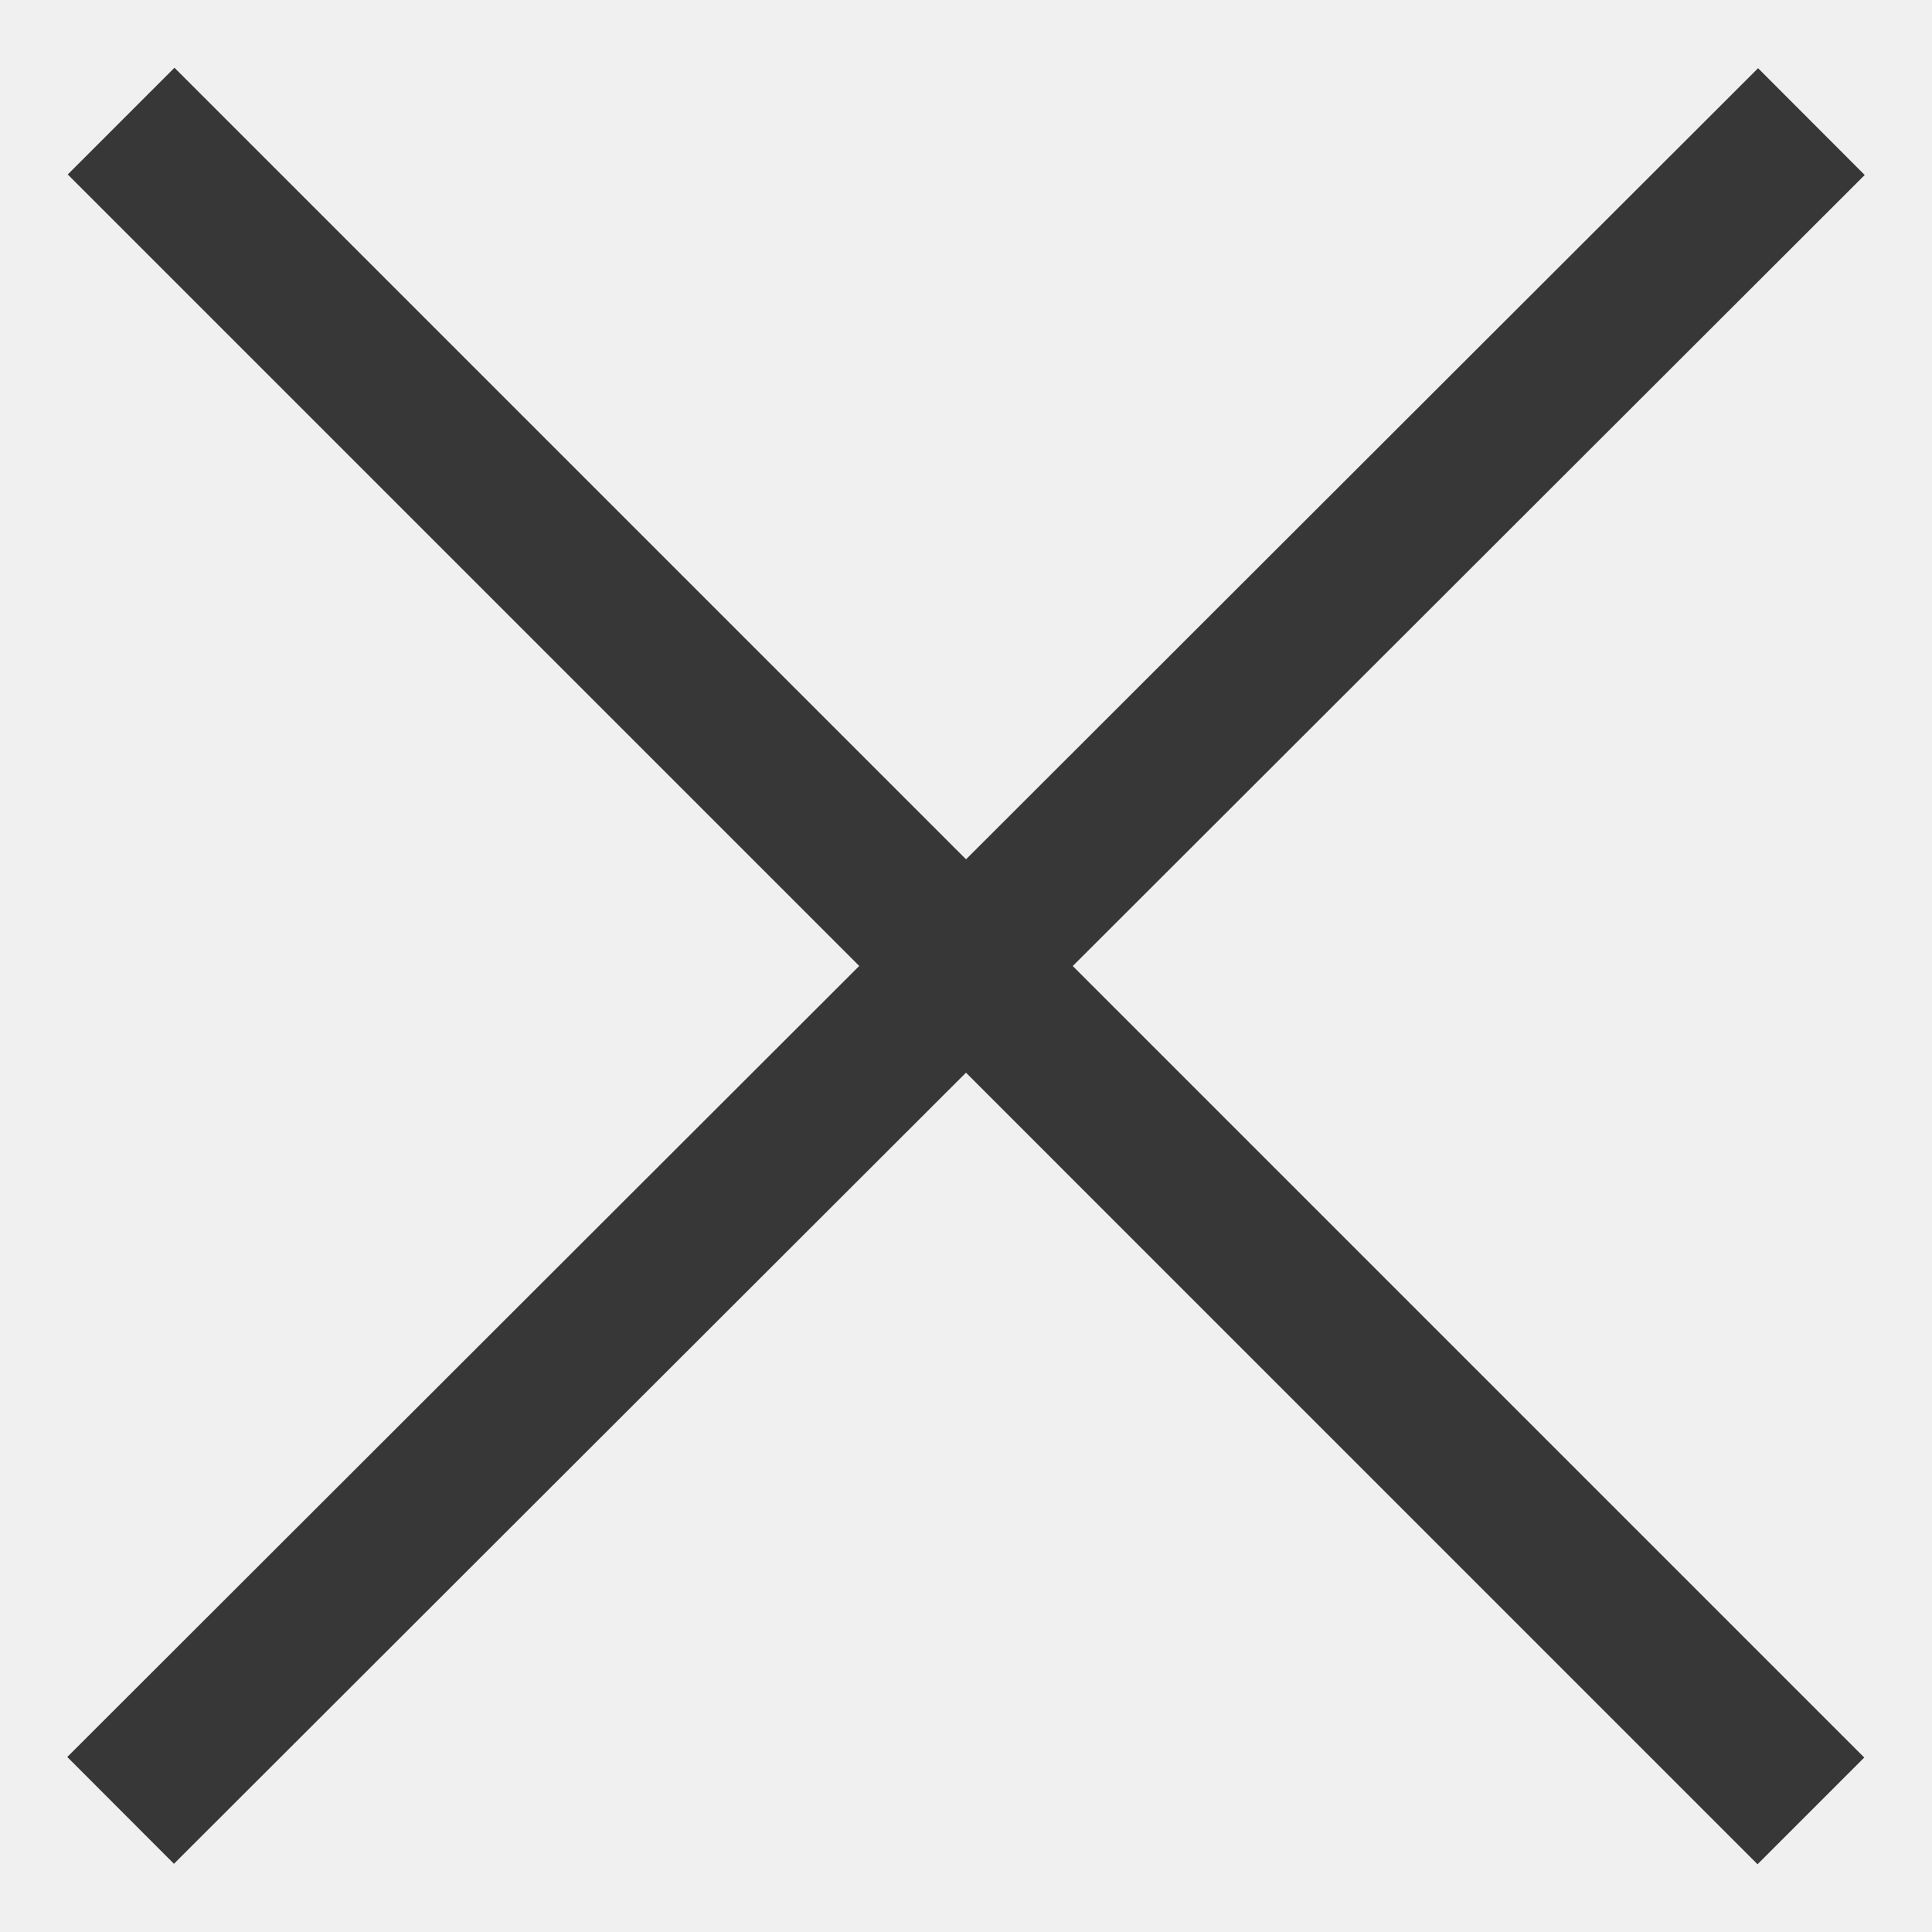
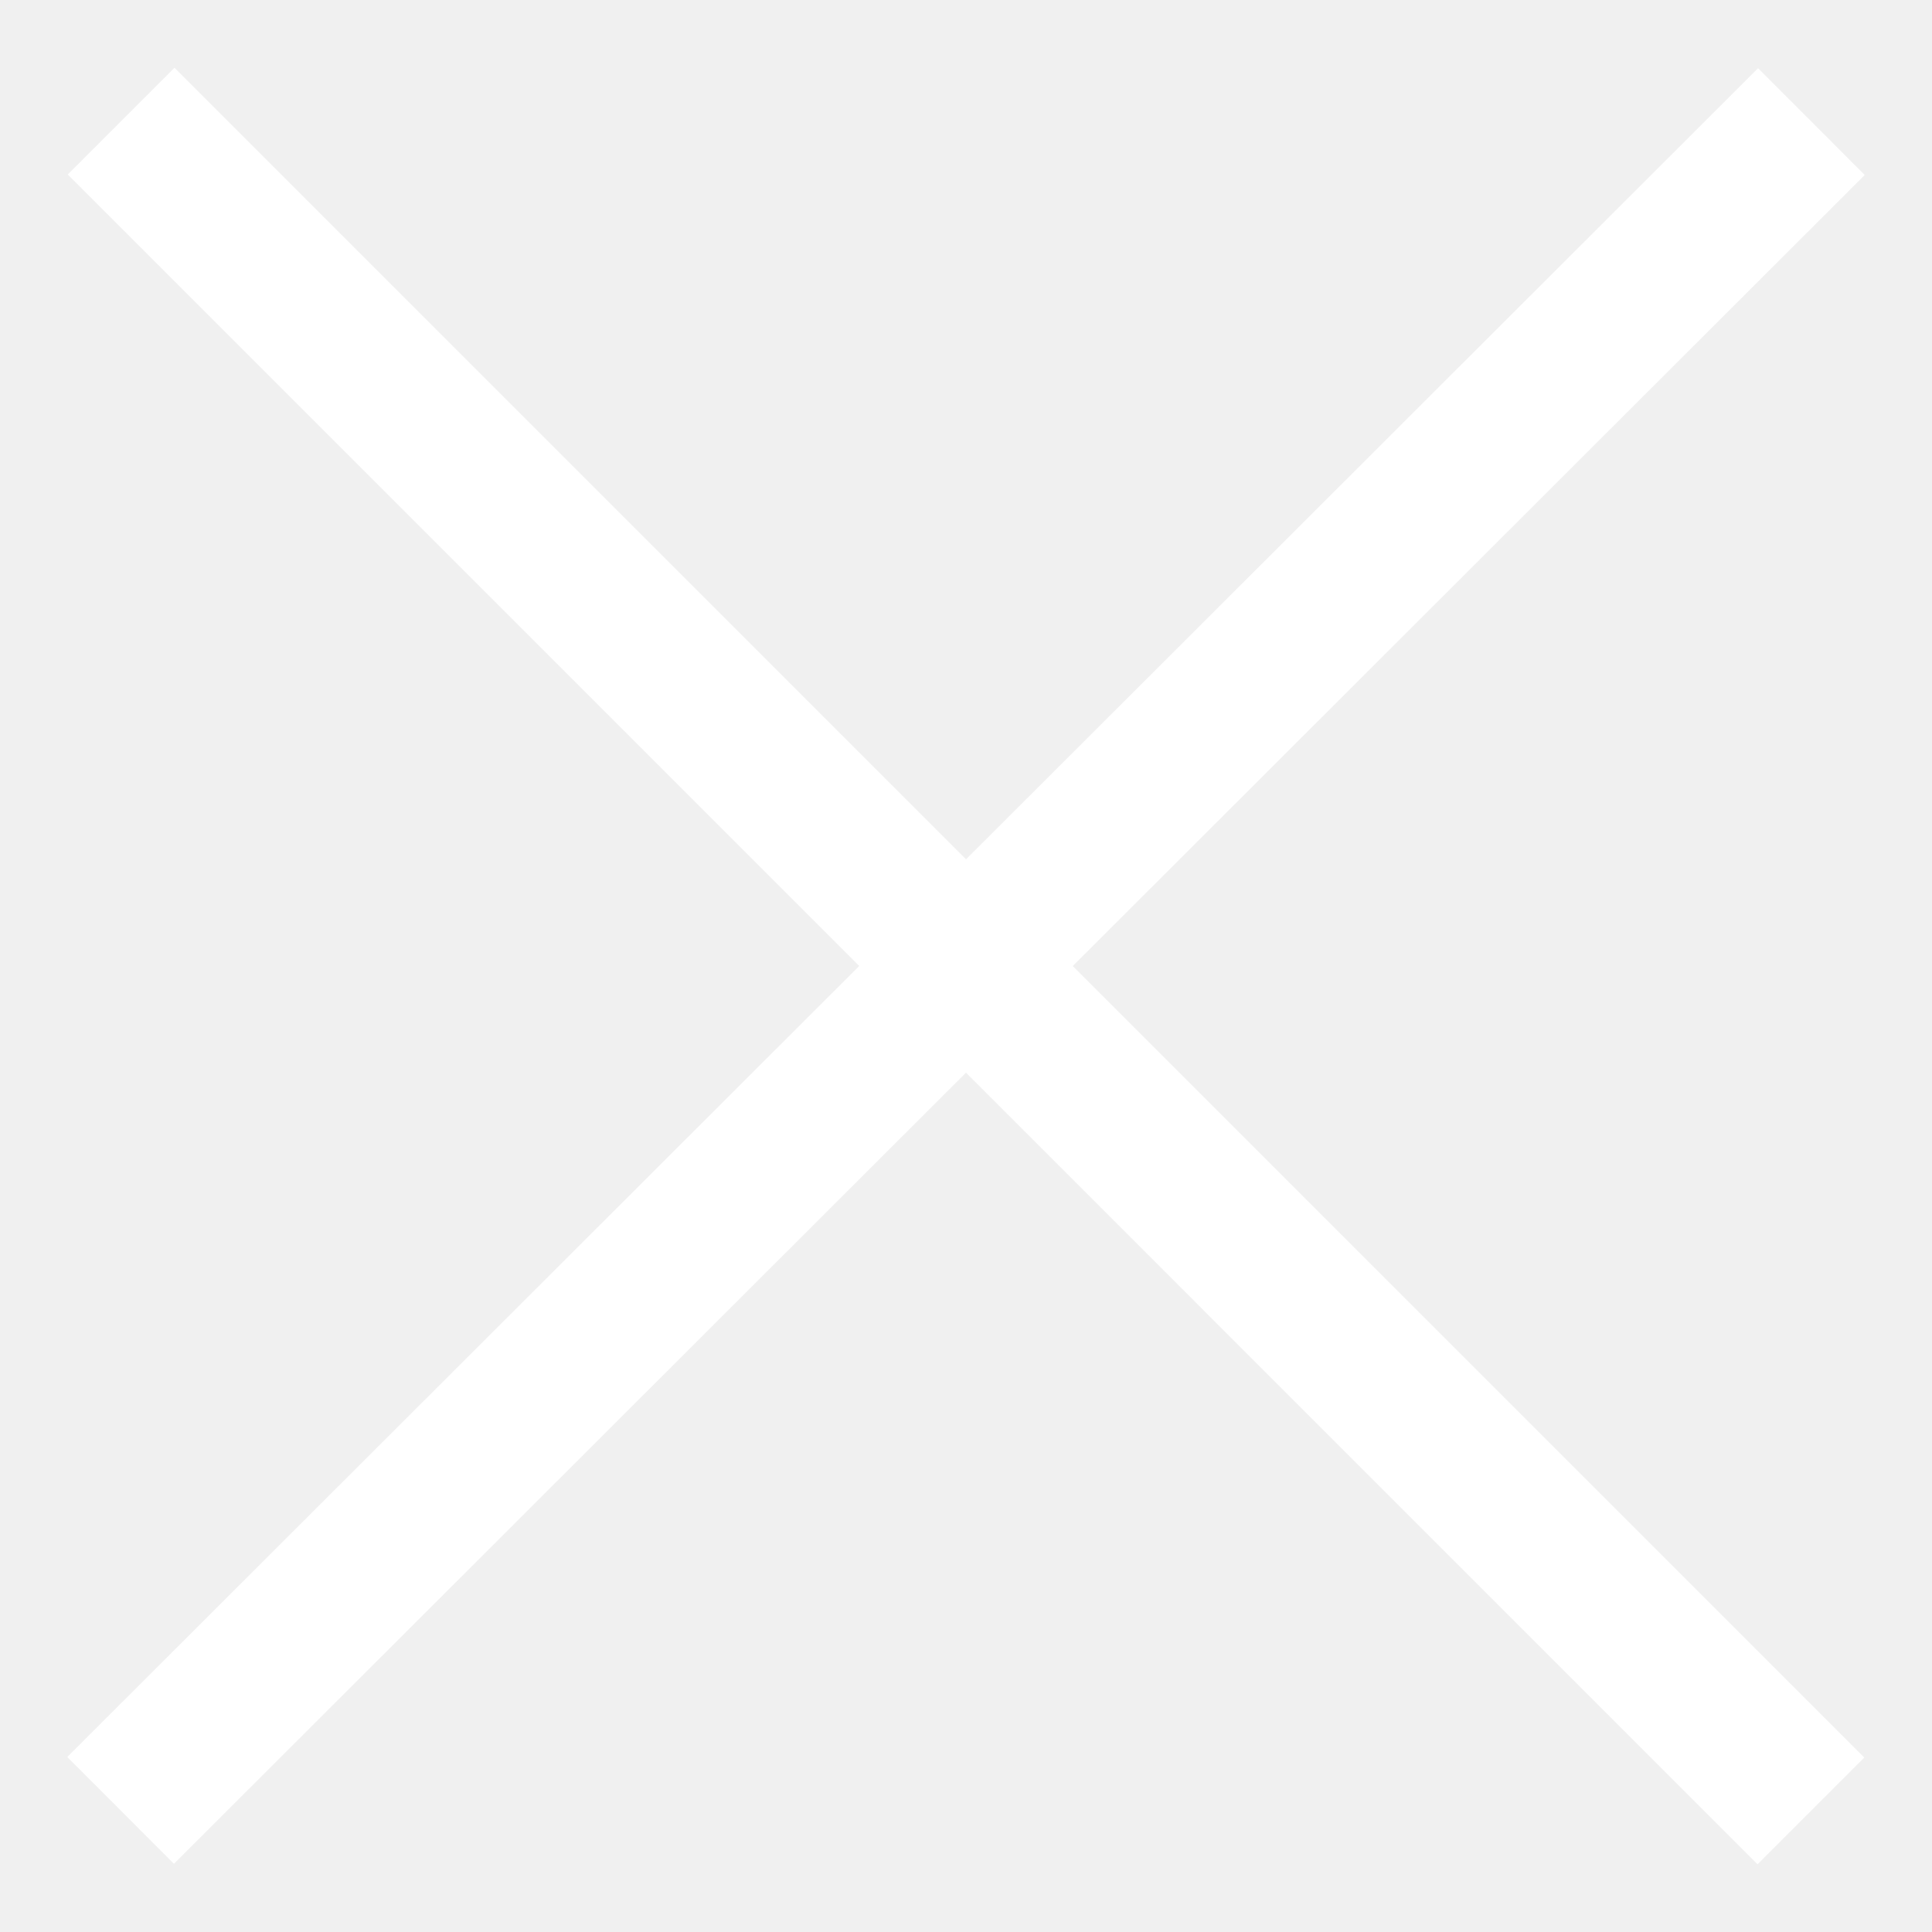
<svg xmlns="http://www.w3.org/2000/svg" enable-background="new 0 0 128 128" height="128px" id="Слой_1" version="1.1" viewBox="0 0 128 128" width="128px" xml:space="preserve">
  <g>
-     <polygon fill="#373737" points="123.543,11.594 116.477,4.519 64.002,56.931 11.56,4.488     4.488,11.56 56.927,63.997 4.457,116.405 11.524,123.481 63.999,71.068     116.442,123.512 123.513,116.441 71.073,64.002   " />
+     <polygon fill="#ffffff" points="123.543,11.594 116.477,4.519 64.002,56.931 11.56,4.488     4.488,11.56 56.927,63.997 4.457,116.405 11.524,123.481 63.999,71.068     116.442,123.512 123.513,116.441 71.073,64.002   " />
  </g>
</svg>
